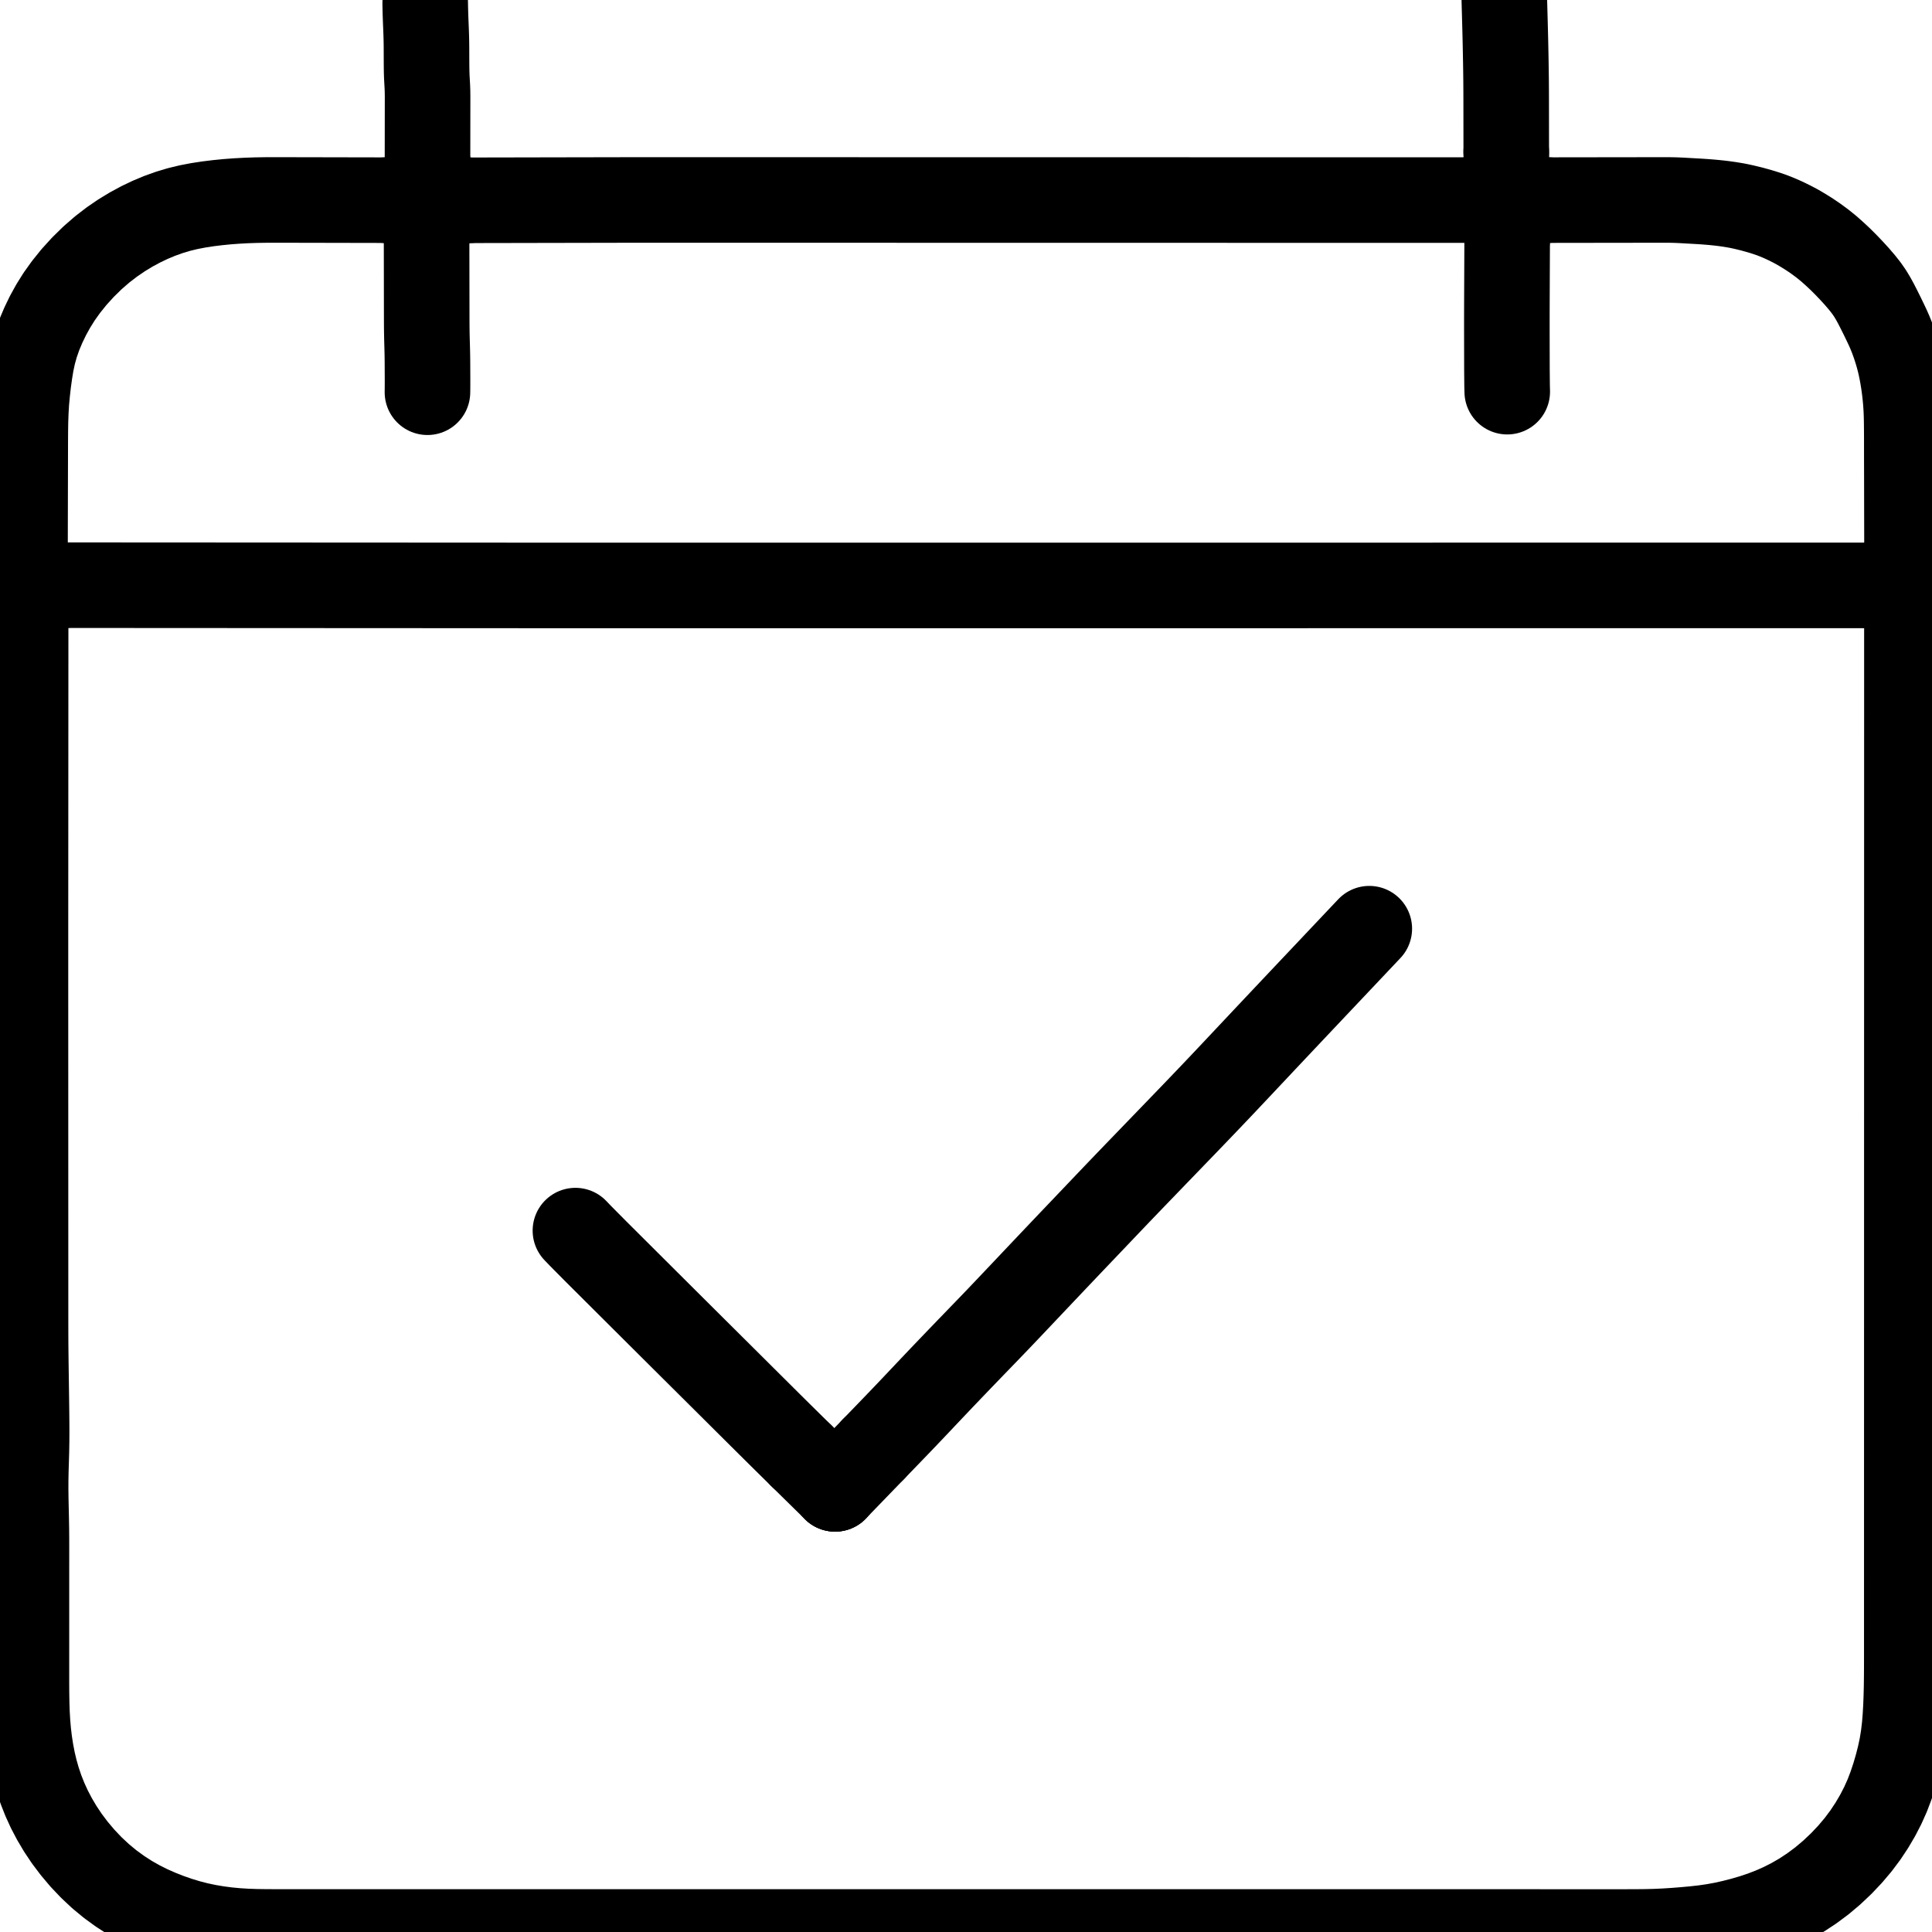
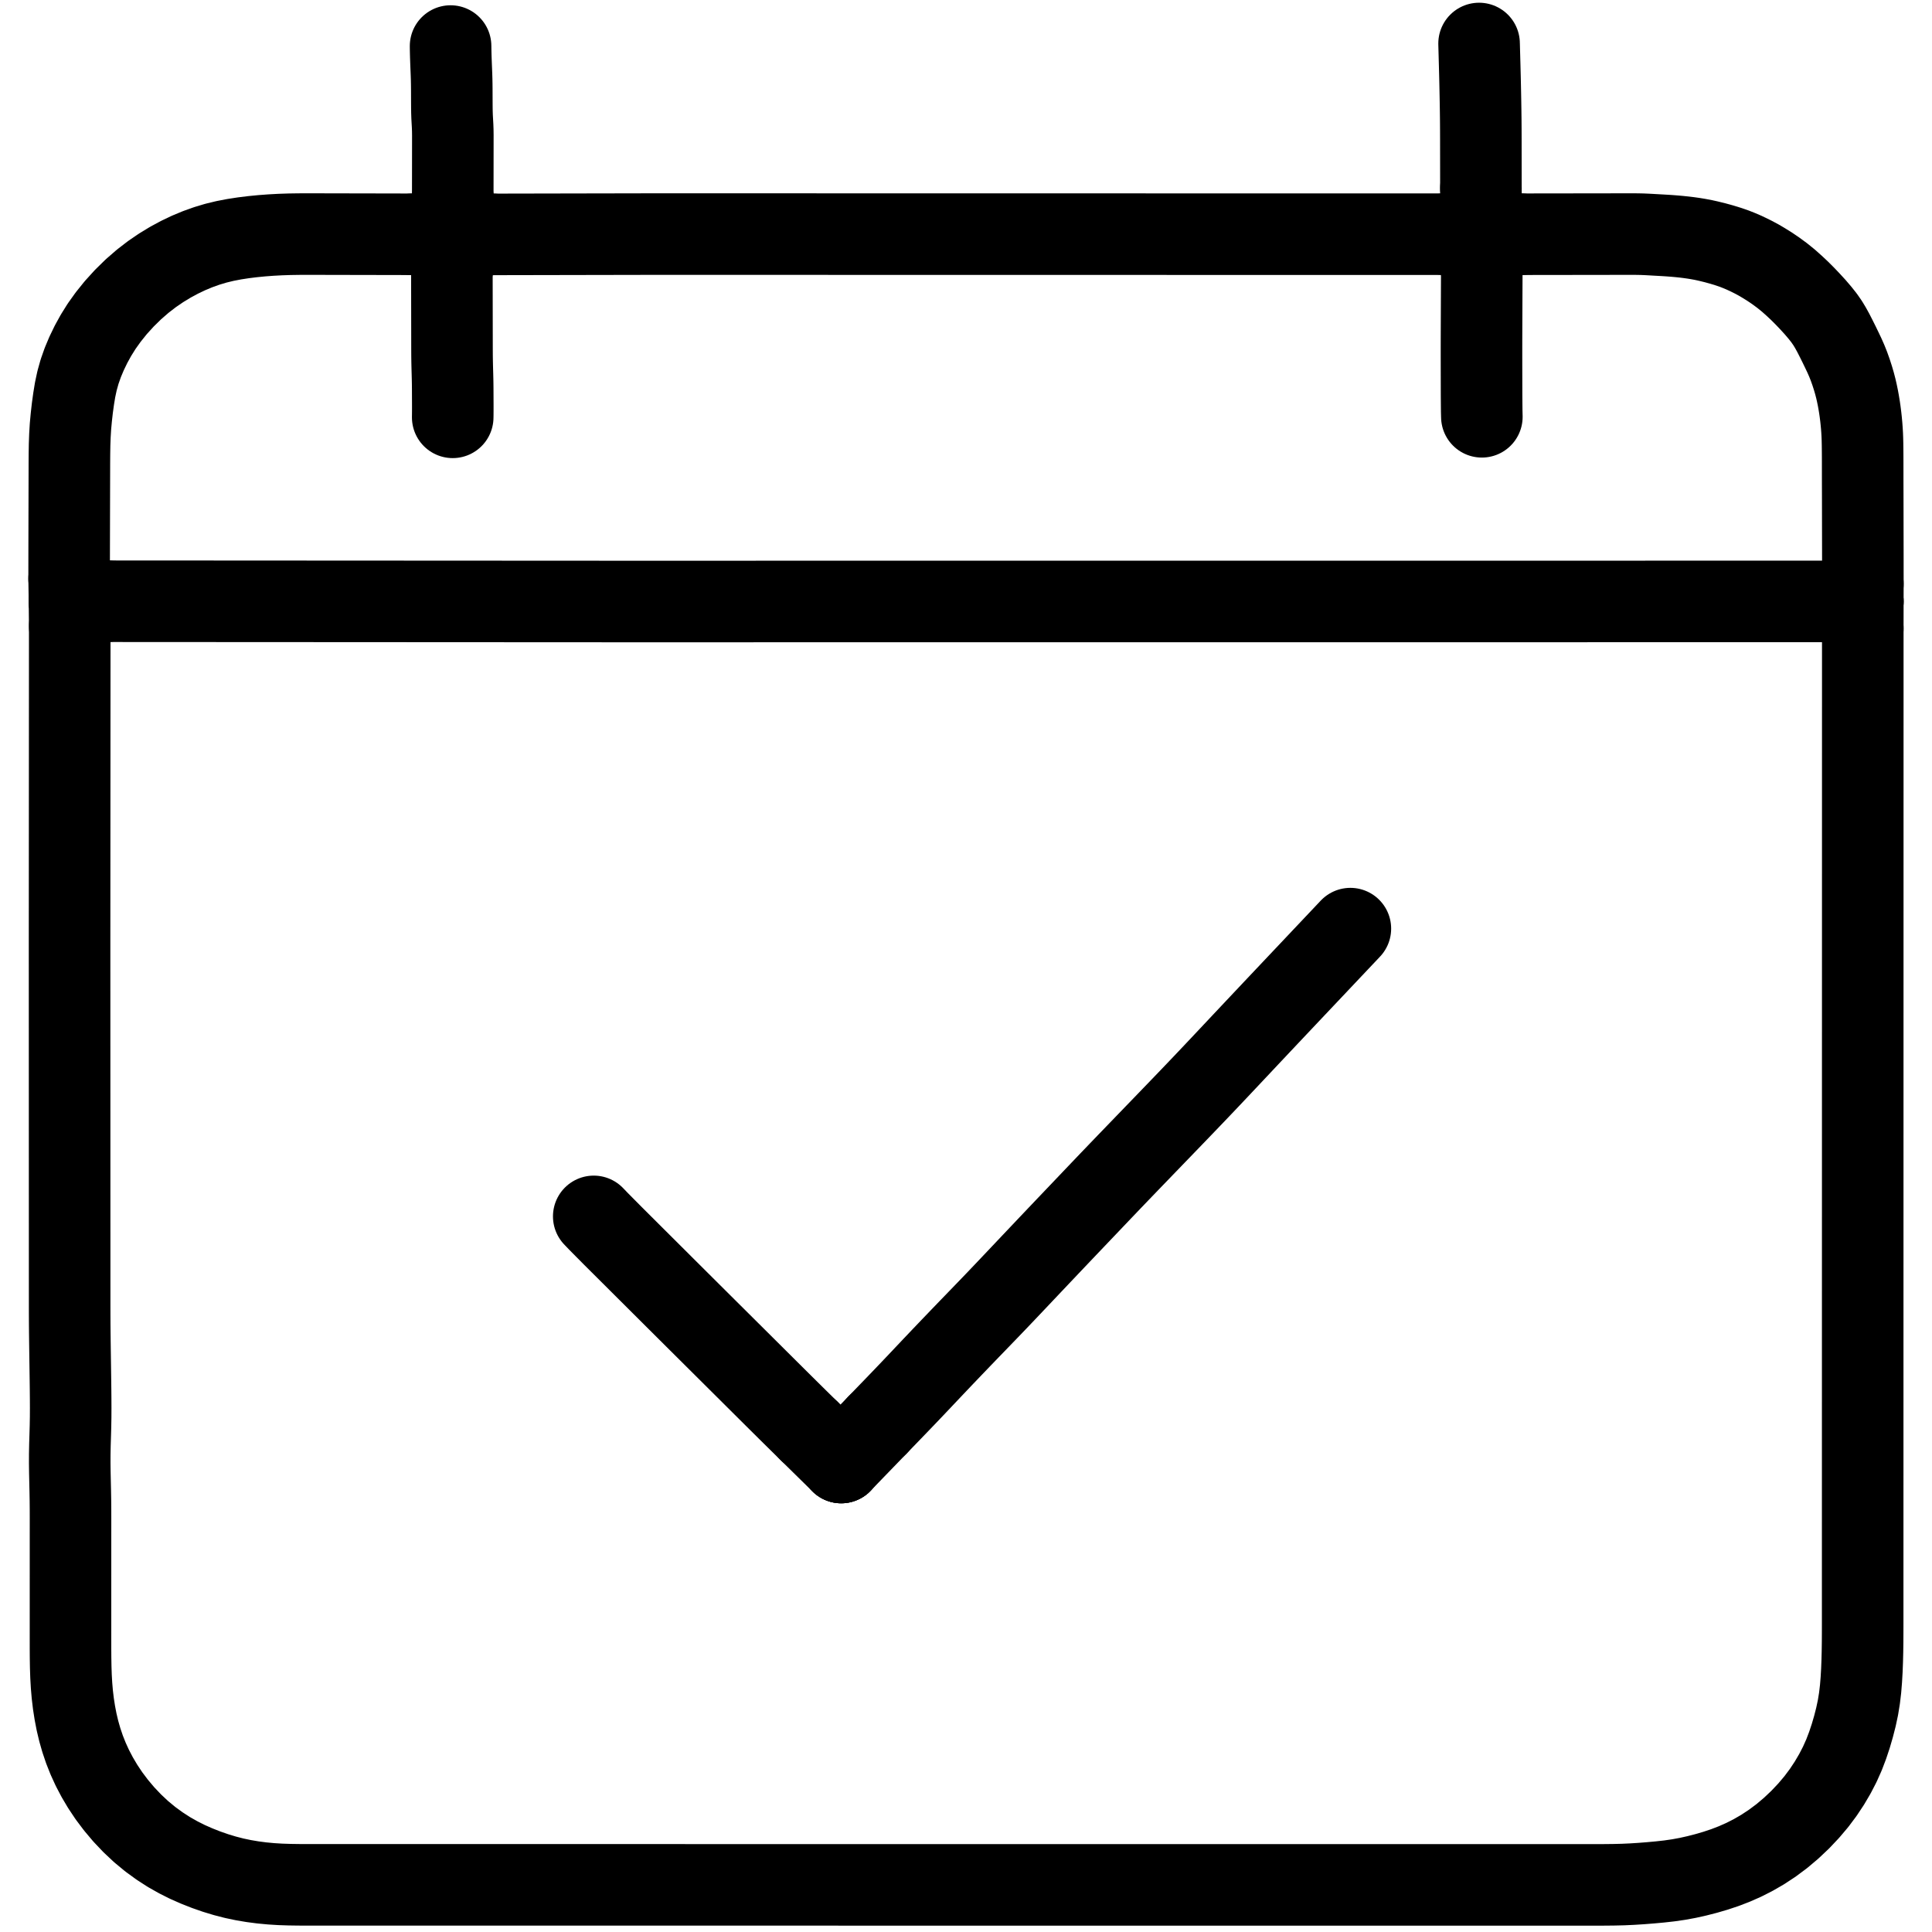
- <svg xmlns="http://www.w3.org/2000/svg" viewBox="17.144 4 989.712 1016" width="1024" height="1024" class="colorable-icon" overflow="visible">
+ <svg xmlns="http://www.w3.org/2000/svg" viewBox="17.144 -20 989.712 1066" width="1024" height="1024" class="colorable-icon" overflow="visible">
  <g id="skeleton-paths" stroke-width="45.0">
    <path id="path-0-0" d="M37.953 311.736L39.310 311.737L41.237 311.738L43.642 311.739L46.348 311.740L48.752 311.742L51.458 311.743L53.862 311.744L56.568 311.746L58.972 311.747L61.678 311.748L64.082 311.750L66.788 311.751L69.192 311.753L71.898 311.754L74.302 311.755L77.008 311.757L79.412 311.758L82.118 311.759L84.522 311.761L87.228 311.762L89.632 311.763L92.338 311.765L94.742 311.766L97.448 311.768L99.852 311.769L102.558 311.770L104.962 311.772L107.668 311.773L110.072 311.774L112.778 311.776L115.182 311.777L117.888 311.779L120.292 311.780L122.998 311.781L125.402 311.783L128.108 311.784L130.512 311.785L133.218 311.787L135.622 311.788L138.328 311.789L140.732 311.791L143.438 311.792L145.842 311.794L148.548 311.795L150.952 311.796L153.658 311.798L156.062 311.799L158.768 311.800L161.172 311.802L163.878 311.803L166.282 311.804L168.988 311.806L171.392 311.807L174.098 311.809L176.502 311.810L179.208 311.811L181.612 311.813L184.318 311.814L186.722 311.815L189.428 311.817L191.832 311.818L194.538 311.820L196.942 311.821L199.648 311.822L202.052 311.824L204.758 311.825L207.162 311.826L209.868 311.828L212.272 311.829L214.978 311.830L217.382 311.832L220.088 311.833L222.492 311.834L225.198 311.836L227.602 311.837L230.308 311.839L232.712 311.840L235.418 311.841L237.822 311.843L240.528 311.844L242.932 311.845L245.638 311.847L248.042 311.848L250.748 311.850L253.152 311.851L255.858 311.852L258.262 311.854L260.968 311.855L263.372 311.856L266.078 311.858L268.482 311.859L271.188 311.861L273.592 311.862L276.298 311.863L278.702 311.865L281.408 311.866L283.812 311.867L286.518 311.869L288.922 311.870L291.628 311.871L294.032 311.873L296.738 311.874L299.143 311.875L301.848 311.877L304.253 311.878L306.959 311.880L309.363 311.881L312.069 311.882L314.473 311.884L317.179 311.885L319.583 311.886L322.289 311.886L324.693 311.886L327.399 311.886L329.803 311.886L332.509 311.885L334.913 311.885L337.619 311.885L340.023 311.885L342.729 311.885L345.133 311.885L347.839 311.884L350.243 311.884L352.949 311.884L355.353 311.884L358.059 311.884L360.463 311.884L363.169 311.884L365.573 311.883L368.279 311.883L370.683 311.883L373.389 311.883L375.793 311.883L378.499 311.883L380.903 311.882L383.609 311.882L386.013 311.882L388.719 311.882L391.123 311.882L393.829 311.882L396.233 311.881L398.939 311.881L401.343 311.881L404.049 311.881L406.453 311.881L409.159 311.881L411.563 311.881L414.269 311.880L416.673 311.880L419.379 311.880L421.783 311.880L424.489 311.880L426.893 311.880L429.599 311.879L432.003 311.879L434.709 311.879L437.113 311.879L439.819 311.879L442.223 311.879L444.929 311.879L447.333 311.878L450.039 311.878L452.443 311.878L455.149 311.878L457.553 311.878L460.259 311.878L462.663 311.877L465.369 311.877L467.773 311.877L470.479 311.877L472.883 311.877L475.589 311.877L477.993 311.877L480.699 311.876L483.103 311.876L485.809 311.876L488.213 311.876L490.919 311.876L493.323 311.876L496.029 311.875L498.433 311.875L501.139 311.875L503.543 311.875L506.249 311.875L508.653 311.875L511.359 311.874L513.763 311.874L516.469 311.874L518.873 311.874L521.579 311.874L523.983 311.874L526.689 311.874L529.093 311.873L531.799 311.873L534.203 311.873L536.909 311.873L539.313 311.873L542.019 311.873L544.423 311.872L547.129 311.872L549.533 311.872L552.239 311.872L554.644 311.872L557.349 311.872L559.754 311.872L562.459 311.871L564.864 311.871L567.570 311.871L569.974 311.871L572.680 311.871L575.084 311.871L577.790 311.870L580.194 311.870L582.900 311.870L585.304 311.870L588.010 311.870L590.414 311.870L593.120 311.870L595.524 311.869L598.230 311.869L600.634 311.869L603.340 311.869L605.744 311.869L608.450 311.869L610.854 311.868L613.560 311.868L615.964 311.868L618.670 311.868L621.074 311.868L623.780 311.868L626.184 311.867L628.890 311.867L631.294 311.867L634 311.867L636.404 311.867L639.110 311.867L641.514 311.867L644.220 311.866L646.624 311.866L649.330 311.866L651.734 311.866L654.440 311.866L656.844 311.866L659.550 311.865L661.954 311.865L664.660 311.865L667.064 311.865L669.770 311.865L672.174 311.865L674.880 311.865L677.284 311.864L679.990 311.864L682.394 311.864L685.100 311.864L687.504 311.864L690.210 311.864L692.614 311.863L695.320 311.863L697.724 311.863L700.430 311.863L702.834 311.863L705.540 311.863L707.944 311.863L710.650 311.862L713.054 311.862L715.760 311.862L718.164 311.862L720.870 311.862L723.274 311.862L725.980 311.861L728.384 311.861L731.090 311.861L733.494 311.861L736.200 311.861L738.604 311.861L741.310 311.860L743.714 311.860L746.420 311.860L748.824 311.860L751.530 311.860L753.934 311.860L756.640 311.860L759.044 311.859L761.750 311.859L764.154 311.859L766.860 311.859L769.264 311.859L771.970 311.859L774.374 311.858L777.080 311.858L779.484 311.858L782.190 311.858L784.594 311.858L787.300 311.858L789.704 311.858L792.410 311.857L794.814 311.857L797.520 311.857L799.924 311.857L802.630 311.857L805.034 311.857L807.740 311.856L810.144 311.856L812.850 311.856L815.255 311.856L817.960 311.856L820.365 311.856L823.071 311.856L825.475 311.855L828.181 311.855L830.585 311.855L833.291 311.855L835.695 311.855L838.401 311.855L840.805 311.854L843.511 311.854L845.915 311.854L848.621 311.854L851.025 311.854L853.731 311.854L856.135 311.853L858.841 311.853L861.245 311.853L863.951 311.853L866.355 311.853L869.061 311.853L871.465 311.853L874.171 311.852L876.575 311.852L879.281 311.852L881.685 311.852L884.391 311.852L886.795 311.852L889.501 311.851L891.905 311.851L894.611 311.851L897.015 311.851L899.721 311.851L902.125 311.851L904.831 311.851L907.235 311.850L909.941 311.850L912.345 311.850L915.051 311.850L917.455 311.850L920.161 311.850L922.565 311.849L925.271 311.849L927.675 311.849L930.381 311.849L932.785 311.849L935.491 311.849L937.895 311.849L940.601 311.848L943.005 311.848L945.711 311.848L948.115 311.848L950.821 311.848L953.225 311.848L955.931 311.847L958.335 311.847L961.041 311.847L963.445 311.847L966.151 311.847L968.555 311.847L971.261 311.846L973.665 311.846L976.371 311.846L978.775 311.846L981.481 311.846L983.885 311.846L985.813 311.846L987.169 311.846" stroke="black" stroke-width="45" fill="none" stroke-linecap="round" stroke-linejoin="round" />
    <path id="path-1-0" d="M17.474 325.560L17.473 329.086L17.473 332.710L17.472 337.906L17.470 342.897L17.467 348.007L17.464 353.117L17.461 358.227L17.459 363.337L17.456 368.447L17.453 373.557L17.450 378.667L17.447 383.777L17.445 388.887L17.442 393.998L17.439 399.108L17.436 404.218L17.434 409.328L17.431 414.438L17.428 419.548L17.425 424.658L17.422 429.768L17.420 434.878L17.417 439.988L17.414 445.098L17.411 450.208L17.408 455.318L17.406 460.428L17.403 465.538L17.400 470.648L17.397 475.758L17.395 480.868L17.392 485.978L17.389 491.088L17.387 496.198L17.385 501.308L17.385 506.418L17.386 511.528L17.387 516.638L17.388 521.748L17.389 526.858L17.390 531.968L17.391 537.078L17.392 542.188L17.394 547.298L17.395 552.408L17.396 557.518L17.397 562.628L17.398 567.738L17.399 572.848L17.400 577.958L17.402 583.068L17.403 588.178L17.404 593.288L17.405 598.398L17.406 603.508L17.407 608.618L17.408 613.728L17.410 618.838L17.411 623.948L17.412 629.058L17.413 634.168L17.414 639.278L17.415 644.388L17.416 649.498L17.418 654.609L17.419 659.719L17.420 664.829L17.421 669.939L17.422 675.049L17.423 680.159L17.424 685.269L17.426 690.379L17.427 695.489L17.428 700.599L17.438 705.709L17.463 710.819L17.512 715.929L17.576 721.039L17.648 726.149L17.721 731.259L17.794 736.369L17.866 741.479L17.930 746.589L17.978 751.699L18.001 756.809L17.978 761.919L17.888 767.058L17.738 772.251L17.581 777.370L17.486 782.448L17.474 787.383L17.540 792.460L17.651 797.577L17.767 802.770L17.857 807.909L17.900 813.019L17.910 818.129L17.908 823.239L17.904 828.349L17.903 833.459L17.903 838.569L17.902 843.679L17.902 848.789L17.901 853.899L17.901 859.009L17.900 864.119L17.900 869.229L17.899 874.339L17.897 879.449L17.895 884.559L17.899 889.669L17.930 894.779L18.016 899.889L18.185 904.944L18.475 909.985L18.901 914.967L19.506 920.038L20.293 925.090L21.259 930.111L22.445 935.111L23.868 940.106L25.605 945.246L27.631 950.358L29.974 955.481L32.662 960.602L35.697 965.724L39.144 970.885L43.012 976.019L47.301 981.111L51.981 986.046L56.849 990.613L61.943 994.823L67.066 998.551L72.231 1001.891L77.390 1004.805L82.446 1007.344L87.591 1009.610L92.658 1011.607L97.892 1013.434L103.057 1015.001L108.230 1016.333L113.297 1017.400L118.355 1018.254L123.425 1018.917L128.531 1019.400L133.613 1019.716L138.705 1019.887L143.788 1019.960L148.898 1019.980L154.008 1019.984L159.118 1019.984L164.228 1019.984L169.338 1019.984L174.448 1019.984L179.558 1019.984L184.668 1019.985L189.778 1019.985L194.888 1019.985L199.998 1019.985L205.108 1019.985L210.218 1019.985L215.329 1019.985L220.439 1019.985L225.549 1019.985L230.659 1019.986L235.769 1019.986L240.879 1019.986L245.989 1019.986L251.099 1019.986L256.209 1019.986L261.319 1019.986L266.429 1019.986L271.539 1019.987L276.649 1019.987L281.759 1019.987L286.869 1019.987L291.979 1019.987L297.089 1019.987L302.199 1019.987L307.309 1019.987L312.419 1019.987L317.529 1019.988L322.639 1019.988L327.749 1019.988L332.859 1019.988L337.969 1019.988L343.079 1019.988L348.189 1019.988L353.299 1019.988L358.409 1019.989L363.519 1019.989L368.629 1019.989L373.739 1019.989L378.849 1019.989L383.959 1019.989L389.069 1019.989L394.179 1019.989L399.289 1019.989L404.399 1019.990L409.509 1019.990L414.619 1019.990L419.729 1019.990L424.839 1019.990L429.949 1019.990L435.059 1019.990L440.169 1019.990L445.279 1019.991L450.389 1019.991L455.499 1019.991L460.609 1019.991L465.719 1019.991L470.829 1019.991L475.940 1019.991L481.050 1019.991L486.160 1019.991L491.270 1019.992L496.380 1019.992L501.490 1019.992L506.600 1019.992L511.710 1019.992L516.820 1019.992L521.930 1019.992L527.040 1019.992L532.150 1019.993L537.260 1019.993L542.370 1019.993L547.480 1019.993L552.590 1019.993L557.700 1019.993L562.810 1019.993L567.920 1019.993L573.030 1019.993L578.140 1019.994L583.250 1019.994L588.360 1019.994L593.470 1019.994L598.580 1019.994L603.690 1019.994L608.800 1019.994L613.910 1019.994L619.020 1019.994L624.130 1019.995L629.240 1019.995L634.350 1019.995L639.460 1019.995L644.570 1019.995L649.680 1019.995L654.790 1019.995L659.900 1019.995L665.010 1019.996L670.120 1019.996L675.230 1019.996L680.340 1019.996L685.450 1019.996L690.560 1019.996L695.670 1019.996L700.780 1019.996L705.890 1019.996L711 1019.997L716.110 1019.997L721.220 1019.997L726.330 1019.997L731.440 1019.997L736.551 1019.997L741.661 1019.997L746.771 1019.997L751.881 1019.998L756.991 1019.998L762.101 1019.998L767.211 1019.998L772.321 1019.998L777.431 1019.998L782.541 1019.998L787.651 1019.998L792.761 1019.998L797.871 1019.999L802.981 1019.999L808.091 1019.999L813.201 1019.999L818.311 1020L823.421 1020L828.531 1020L833.641 1020L838.751 1020L843.861 1020L848.971 1020L854.081 1020L859.191 1020L864.301 1019.989L869.411 1019.936L874.491 1019.815L879.573 1019.581L884.631 1019.260L889.766 1018.853L894.894 1018.382L900.047 1017.810L905.128 1017.074L910.201 1016.147L915.291 1015.009L920.430 1013.688L925.574 1012.184L930.759 1010.455L935.902 1008.476L941.119 1006.173L946.264 1003.564L951.557 1000.507L956.791 997.060L962.119 993.094L967.266 988.754L972.292 984.006L976.960 979.064L981.199 974.050L984.993 968.979L988.359 963.901L991.419 958.701L994.091 953.530L996.446 948.270L998.436 943.055L1000.176 937.826L1001.696 932.622L1003.027 927.428L1004.139 922.214L1004.981 917.046L1005.595 911.868L1006.009 906.747L1006.306 901.606L1006.502 896.501L1006.633 891.356L1006.705 886.253L1006.736 881.137L1006.745 876.043L1006.746 870.933L1006.746 865.823L1006.747 860.713L1006.747 855.603L1006.748 850.493L1006.749 845.383L1006.749 840.273L1006.750 835.163L1006.750 830.053L1006.751 824.942L1006.752 819.832L1006.752 814.722L1006.753 809.612L1006.753 804.502L1006.754 799.392L1006.755 794.282L1006.755 789.172L1006.756 784.062L1006.756 778.952L1006.757 773.842L1006.758 768.732L1006.758 763.622L1006.759 758.512L1006.760 753.402L1006.760 748.292L1006.761 743.182L1006.761 738.072L1006.762 732.962L1006.763 727.852L1006.763 722.742L1006.764 717.632L1006.764 712.522L1006.765 707.412L1006.766 702.302L1006.766 697.192L1006.767 692.082L1006.767 686.972L1006.768 681.862L1006.769 676.752L1006.769 671.642L1006.770 666.532L1006.770 661.422L1006.771 656.312L1006.772 651.202L1006.772 646.092L1006.773 640.982L1006.773 635.872L1006.774 630.762L1006.775 625.652L1006.775 620.542L1006.776 615.432L1006.776 610.322L1006.777 605.212L1006.778 600.102L1006.778 594.992L1006.779 589.882L1006.780 584.772L1006.780 579.662L1006.781 574.552L1006.781 569.442L1006.782 564.331L1006.783 559.221L1006.783 554.111L1006.784 549.001L1006.784 543.891L1006.785 538.781L1006.786 533.671L1006.786 528.561L1006.787 523.451L1006.787 518.341L1006.788 513.231L1006.789 508.121L1006.789 503.011L1006.790 497.901L1006.790 492.791L1006.791 487.681L1006.792 482.571L1006.792 477.461L1006.793 472.351L1006.793 467.241L1006.794 462.131L1006.795 457.021L1006.795 451.911L1006.796 446.801L1006.796 441.691L1006.797 436.581L1006.798 431.471L1006.798 426.361L1006.799 421.251L1006.800 416.141L1006.800 411.031L1006.801 405.921L1006.801 400.811L1006.802 395.701L1006.803 390.591L1006.803 385.481L1006.804 380.371L1006.804 375.261L1006.805 370.151L1006.806 365.041L1006.806 359.931L1006.807 354.821L1006.807 349.711L1006.808 344.601L1006.808 339.538L1006.809 334.223L1006.809 330.431L1006.809 326.795" stroke="black" stroke-width="45" fill="none" stroke-linecap="round" stroke-linejoin="round" />
    <path id="path-2-0" d="M250.871 109.328L252.227 109.326L254.155 109.322L256.559 109.317L259.265 109.312L261.669 109.308L264.375 109.302L266.779 109.298L269.485 109.292L271.889 109.288L274.595 109.283L277 109.278L279.705 109.273L282.109 109.268L284.815 109.263L287.219 109.258L289.925 109.253L292.329 109.248L295.035 109.243L297.439 109.238L300.145 109.233L302.549 109.228L305.255 109.223L307.659 109.219L310.365 109.213L312.769 109.209L315.475 109.203L317.879 109.199L320.585 109.194L322.989 109.189L325.695 109.184L328.099 109.179L330.805 109.174L333.209 109.169L335.915 109.164L338.319 109.161L341.025 109.158L343.429 109.158L346.135 109.157L348.539 109.158L351.245 109.158L353.649 109.159L356.355 109.159L358.759 109.159L361.465 109.160L363.869 109.160L366.575 109.161L368.979 109.161L371.685 109.161L374.089 109.162L376.795 109.162L379.199 109.163L381.905 109.163L384.310 109.163L387.015 109.164L389.420 109.164L392.126 109.165L394.530 109.165L397.236 109.165L399.640 109.166L402.346 109.166L404.750 109.167L407.456 109.167L409.860 109.167L412.566 109.168L414.970 109.168L417.676 109.169L420.080 109.169L422.786 109.169L425.190 109.170L427.896 109.170L430.300 109.171L433.006 109.171L435.410 109.171L438.116 109.172L440.520 109.172L443.226 109.173L445.630 109.173L448.336 109.173L450.740 109.174L453.446 109.174L455.850 109.175L458.556 109.175L460.960 109.175L463.666 109.176L466.070 109.176L468.776 109.177L471.180 109.177L473.886 109.177L476.290 109.178L478.996 109.178L481.400 109.179L484.106 109.179L486.510 109.179L489.216 109.180L491.620 109.180L494.326 109.181L496.730 109.181L499.436 109.181L501.840 109.182L504.546 109.182L506.950 109.183L509.656 109.183L512.060 109.183L514.766 109.184L517.170 109.184L519.876 109.185L522.280 109.185L524.986 109.185L527.390 109.186L530.096 109.186L532.500 109.186L535.206 109.187L537.610 109.187L540.316 109.188L542.720 109.188L545.426 109.188L547.830 109.189L550.536 109.189L552.940 109.190L555.646 109.190L558.050 109.190L560.756 109.191L563.160 109.191L565.866 109.192L568.270 109.192L570.976 109.192L573.380 109.193L576.086 109.193L578.490 109.194L581.196 109.194L583.600 109.194L586.306 109.195L588.710 109.195L591.416 109.196L593.820 109.196L596.526 109.196L598.930 109.197L601.636 109.197L604.040 109.198L606.746 109.198L609.150 109.198L611.856 109.199L614.260 109.199L616.966 109.200L619.370 109.200L622.076 109.200L624.480 109.201L627.186 109.201L629.590 109.202L632.296 109.202L634.700 109.202L637.406 109.203L639.810 109.203L642.516 109.204L644.921 109.204L647.626 109.204L650.031 109.205L652.737 109.205L655.141 109.206L657.847 109.206L660.251 109.206L662.957 109.207L665.361 109.207L668.067 109.208L670.471 109.208L673.177 109.208L675.581 109.209L678.287 109.209L680.691 109.210L683.397 109.210L685.801 109.210L688.507 109.211L690.911 109.211L693.617 109.212L696.021 109.212L698.727 109.212L701.131 109.213L703.837 109.213L706.241 109.214L708.947 109.214L711.351 109.214L714.057 109.215L716.461 109.215L719.167 109.216L721.571 109.216L724.277 109.216L726.681 109.217L729.387 109.217L731.791 109.217L734.497 109.218L736.901 109.218L739.607 109.219L742.011 109.219L744.717 109.220L747.121 109.220L749.827 109.220L752.231 109.221L754.937 109.221L757.341 109.221L760.047 109.222L762.451 109.222L765.157 109.223L767.561 109.223L770.267 109.223L772.671 109.224L774.599 109.224L775.955 109.224" stroke="black" stroke-width="45" fill="none" stroke-linecap="round" stroke-linejoin="round" />
    <path id="path-3-0" d="M796.587 130.047L796.574 133.140L796.558 136.793L796.536 141.903L796.514 147.013L796.492 152.123L796.471 157.233L796.450 162.343L796.434 167.453L796.427 172.563L796.429 177.673L796.437 182.783L796.447 187.893L796.458 193.003L796.468 198.113L796.512 203.223L796.549 206.877L796.628 209.969" stroke="black" stroke-width="45" fill="none" stroke-linecap="round" stroke-linejoin="round" />
    <path id="path-4-0" d="M818.083 109.237L819.439 109.235L821.367 109.233L823.771 109.229L826.477 109.226L828.881 109.223L831.587 109.219L833.991 109.216L836.697 109.212L839.101 109.209L841.807 109.205L844.211 109.202L846.917 109.199L849.321 109.195L852.027 109.192L854.431 109.188L857.137 109.185L859.541 109.182L862.247 109.178L864.651 109.175L867.357 109.171L869.761 109.168L872.467 109.164L874.871 109.161L877.577 109.158L879.981 109.155L882.687 109.178L885.091 109.231L887.797 109.346L890.201 109.478L892.922 109.634L895.291 109.766L898.030 109.922L900.383 110.078L903.215 110.301L905.567 110.512L908.383 110.806L910.682 111.087L913.465 111.478L915.772 111.857L918.584 112.369L921.457 113.004L925.144 113.899L928.950 114.946L932.736 116.109L935.761 117.147L938.602 118.263L940.921 119.257L943.731 120.564L946.186 121.782L949.123 123.340L951.961 125.006L955.324 127.092L958.839 129.472L962.372 132.079L965.826 134.878L969.082 137.786L971.935 140.463L974.758 143.282L977.466 146.120L980.424 149.343L983.186 152.571L985.469 155.457L987.416 158.261L988.939 160.780L990.531 163.665L992.070 166.677L993.738 170.018L995.325 173.298L996.696 176.186L997.951 179.035L999.120 181.953L1000.302 185.257L1001.387 188.616L1002.239 191.536L1002.993 194.438L1003.539 196.834L1004.117 199.641L1004.537 201.950L1004.997 204.742L1005.330 207.061L1005.684 209.850L1005.934 212.157L1006.185 214.853L1006.360 217.195L1006.517 219.906L1006.607 222.311L1006.670 225.017L1006.701 227.421L1006.725 230.127L1006.739 232.531L1006.747 235.237L1006.749 237.641L1006.750 240.347L1006.752 242.751L1006.756 245.512L1006.763 247.929L1006.771 250.656L1006.777 252.974L1006.784 255.764L1006.789 258.663L1006.795 262.002L1006.800 265.319L1006.805 268.200L1006.811 271.007L1006.816 273.411L1006.822 276.117L1006.827 278.521L1006.833 281.227L1006.839 283.631L1006.843 286.385L1006.845 288.797L1006.846 291.613L1006.848 294.168L1006.850 297.443L1006.853 299.670L1006.856 302.118" stroke="black" stroke-width="45" fill="none" stroke-linecap="round" stroke-linejoin="round" />
    <path id="path-5-0" d="M17.144 299.347L17.146 295.844L17.151 291.966L17.158 286.674L17.168 281.554L17.180 276.467L17.193 271.357L17.205 266.247L17.218 261.137L17.231 256.027L17.243 250.917L17.256 245.807L17.269 240.697L17.281 235.587L17.315 230.477L17.394 225.367L17.579 220.303L17.885 215.243L18.354 210.196L18.928 205.107L19.624 200.048L20.444 195.039L21.516 190.043L22.912 185.055L24.690 180.003L26.793 175.002L29.234 169.952L31.953 165.018L35.092 159.992L38.706 154.932L42.915 149.701L47.623 144.523L52.625 139.618L57.739 135.175L62.812 131.262L67.919 127.772L72.993 124.687L78.055 121.956L83.018 119.587L88 117.509L93.011 115.714L98.077 114.190L103.154 112.962L108.222 111.984L113.343 111.197L118.423 110.572L123.522 110.070L128.544 109.698L133.609 109.422L138.678 109.251L143.788 109.172L148.898 109.153L154.008 109.163L159.118 109.173L164.228 109.183L169.338 109.194L174.448 109.204L179.558 109.214L184.668 109.224L189.778 109.235L194.888 109.245L199.998 109.255L203.652 109.262L206.744 109.269" stroke="black" stroke-width="45" fill="none" stroke-linecap="round" stroke-linejoin="round" />
    <path id="path-6-0" d="M228.330 129.752L228.332 131.108L228.336 133.036L228.340 135.440L228.344 138.146L228.348 140.550L228.352 143.256L228.356 145.660L228.361 148.366L228.365 150.770L228.369 153.476L228.373 155.880L228.378 158.586L228.382 160.990L228.386 163.696L228.390 166.100L228.394 168.806L228.398 171.210L228.406 173.916L228.421 176.320L228.456 179.026L228.505 181.430L228.574 184.136L228.643 186.540L228.711 189.246L228.757 191.650L228.787 194.356L228.799 196.760L228.811 199.466L228.823 201.870L228.832 204.576L228.825 206.980L228.810 208.908L228.789 210.265" stroke="black" stroke-width="45" fill="none" stroke-linecap="round" stroke-linejoin="round" />
    <path id="path-7-0" d="M795.098 4L795.180 7.093L795.281 10.746L795.420 15.856L795.554 20.966L795.675 26.076L795.780 31.186L795.876 36.296L795.957 41.406L796.020 46.516L796.055 51.626L796.072 56.736L796.078 61.846L796.085 66.956L796.091 72.066L796.098 77.176L796.102 80.830L796.106 83.922" stroke="black" stroke-width="45" fill="none" stroke-linecap="round" stroke-linejoin="round" />
    <path id="path-8-0" d="M227.611 5.408L227.625 6.765L227.663 8.692L227.724 11.096L227.817 13.802L227.913 16.206L228.024 18.912L228.117 21.316L228.200 24.022L228.248 26.426L228.277 29.132L228.285 31.536L228.295 34.242L228.306 36.646L228.323 39.352L228.359 41.756L228.449 44.462L228.584 46.867L228.733 49.572L228.820 51.977L228.857 54.683L228.854 57.087L228.851 59.793L228.848 62.197L228.844 64.903L228.841 67.307L228.838 70.013L228.835 72.417L228.832 75.123L228.829 77.527L228.825 80.233L228.822 82.637L228.819 85.343L228.817 87.068L228.815 88.804" stroke="black" stroke-width="45" fill="none" stroke-linecap="round" stroke-linejoin="round" />
    <path id="path-connection-1" d="M37.953 311.736L17.340 311.725" stroke="black" stroke-width="45" fill="none" stroke-linecap="round" stroke-linejoin="round" />
    <path id="path-connection-2" d="M17.474 325.560L17.340 311.725" stroke="black" stroke-width="45" fill="none" stroke-linecap="round" stroke-linejoin="round" />
    <path id="path-connection-3" d="M17.144 299.347L17.340 311.725" stroke="black" stroke-width="45" fill="none" stroke-linecap="round" stroke-linejoin="round" />
    <path id="path-connection-4" d="M987.169 311.846L1006.832 311.844" stroke="black" stroke-width="45" fill="none" stroke-linecap="round" stroke-linejoin="round" />
    <path id="path-connection-5" d="M1006.809 326.795L1006.832 311.844" stroke="black" stroke-width="45" fill="none" stroke-linecap="round" stroke-linejoin="round" />
    <path id="path-connection-6" d="M1006.856 302.118L1006.832 311.844" stroke="black" stroke-width="45" fill="none" stroke-linecap="round" stroke-linejoin="round" />
    <path id="path-connection-7" d="M228.815 88.804L231.875 109.339" stroke="black" stroke-width="45" fill="none" stroke-linecap="round" stroke-linejoin="round" />
    <path id="path-connection-8" d="M250.871 109.328L231.875 109.339" stroke="black" stroke-width="45" fill="none" stroke-linecap="round" stroke-linejoin="round" />
    <path id="path-connection-9" d="M206.744 109.269L231.875 109.339" stroke="black" stroke-width="45" fill="none" stroke-linecap="round" stroke-linejoin="round" />
    <path id="path-connection-10" d="M228.330 129.752L231.875 109.339" stroke="black" stroke-width="45" fill="none" stroke-linecap="round" stroke-linejoin="round" />
    <path id="path-connection-11" d="M775.955 109.224L796.407 109.247" stroke="black" stroke-width="45" fill="none" stroke-linecap="round" stroke-linejoin="round" />
    <path id="path-connection-12" d="M796.587 130.047L796.407 109.247" stroke="black" stroke-width="45" fill="none" stroke-linecap="round" stroke-linejoin="round" />
    <path id="path-connection-13" d="M818.083 109.237L796.407 109.247" stroke="black" stroke-width="45" fill="none" stroke-linecap="round" stroke-linejoin="round" />
    <path id="path-connection-14" d="M796.106 83.922L796.407 109.247" stroke="black" stroke-width="45" fill="none" stroke-linecap="round" stroke-linejoin="round" />
  </g>
  <g id="skeleton-paths" stroke-width="45.0">
    <path id="path-0-0" d="M463.268 766.146L466.309 763.002L469.901 759.287L474.924 754.079L479.842 748.953L484.669 743.879L489.365 738.914L494.143 733.861L499.004 728.744L503.983 723.532L508.988 718.317L514.008 713.107L518.947 708.001L523.812 702.966L528.550 698.040L533.347 693.007L538.204 687.886L543.159 682.651L548.128 677.400L553.102 672.148L557.985 666.995L562.803 661.921L567.513 656.970L572.314 651.931L577.187 646.818L582.166 641.592L587.065 636.451L591.899 631.387L596.630 626.455L601.453 621.444L606.354 616.365L611.369 611.170L616.308 606.054L621.176 601.011L625.921 596.094L630.740 591.092L635.636 585.995L640.539 580.867L645.378 575.781L650.075 570.816L654.833 565.768L659.671 560.624L664.531 555.456L669.344 550.340L674.031 545.365L678.788 540.319L683.618 535.200L688.560 529.968L693.537 524.701L698.428 519.526L703.250 514.425L707.944 509.457L712.710 504.415L717.548 499.296L721.078 495.562L724.083 492.382" stroke="black" stroke-width="45" fill="none" stroke-linecap="round" stroke-linejoin="round" />
    <path id="path-1-0" d="M306.605 651.155L309.309 653.968L312.688 657.384L317.399 662.133L322.336 667.054L327.351 672.051L332.464 677.147L337.583 682.248L342.701 687.349L347.820 692.451L352.940 697.551L358.061 702.650L363.183 707.748L368.306 712.845L373.427 717.937L378.450 722.932L383.399 727.854L388.245 732.674L393.187 737.591L398.202 742.581L403.318 747.670L408.443 752.765L413.574 757.854L418.705 762.925L422.378 766.541L425.477 769.586" stroke="black" stroke-width="45" fill="none" stroke-linecap="round" stroke-linejoin="round" />
    <path id="path-extension-1" d="M463.268 766.146L443.148 786.952" stroke="black" stroke-width="45" fill="none" stroke-linecap="round" stroke-linejoin="round" />
    <path id="path-extension-2" d="M425.477 769.586L443.148 786.952" stroke="black" stroke-width="45" fill="none" stroke-linecap="round" stroke-linejoin="round" />
    <path id="path-connection-1" d="M443.148 786.952L443.148 786.952" stroke="black" stroke-width="45" fill="none" stroke-linecap="round" stroke-linejoin="round" />
  </g>
</svg>
